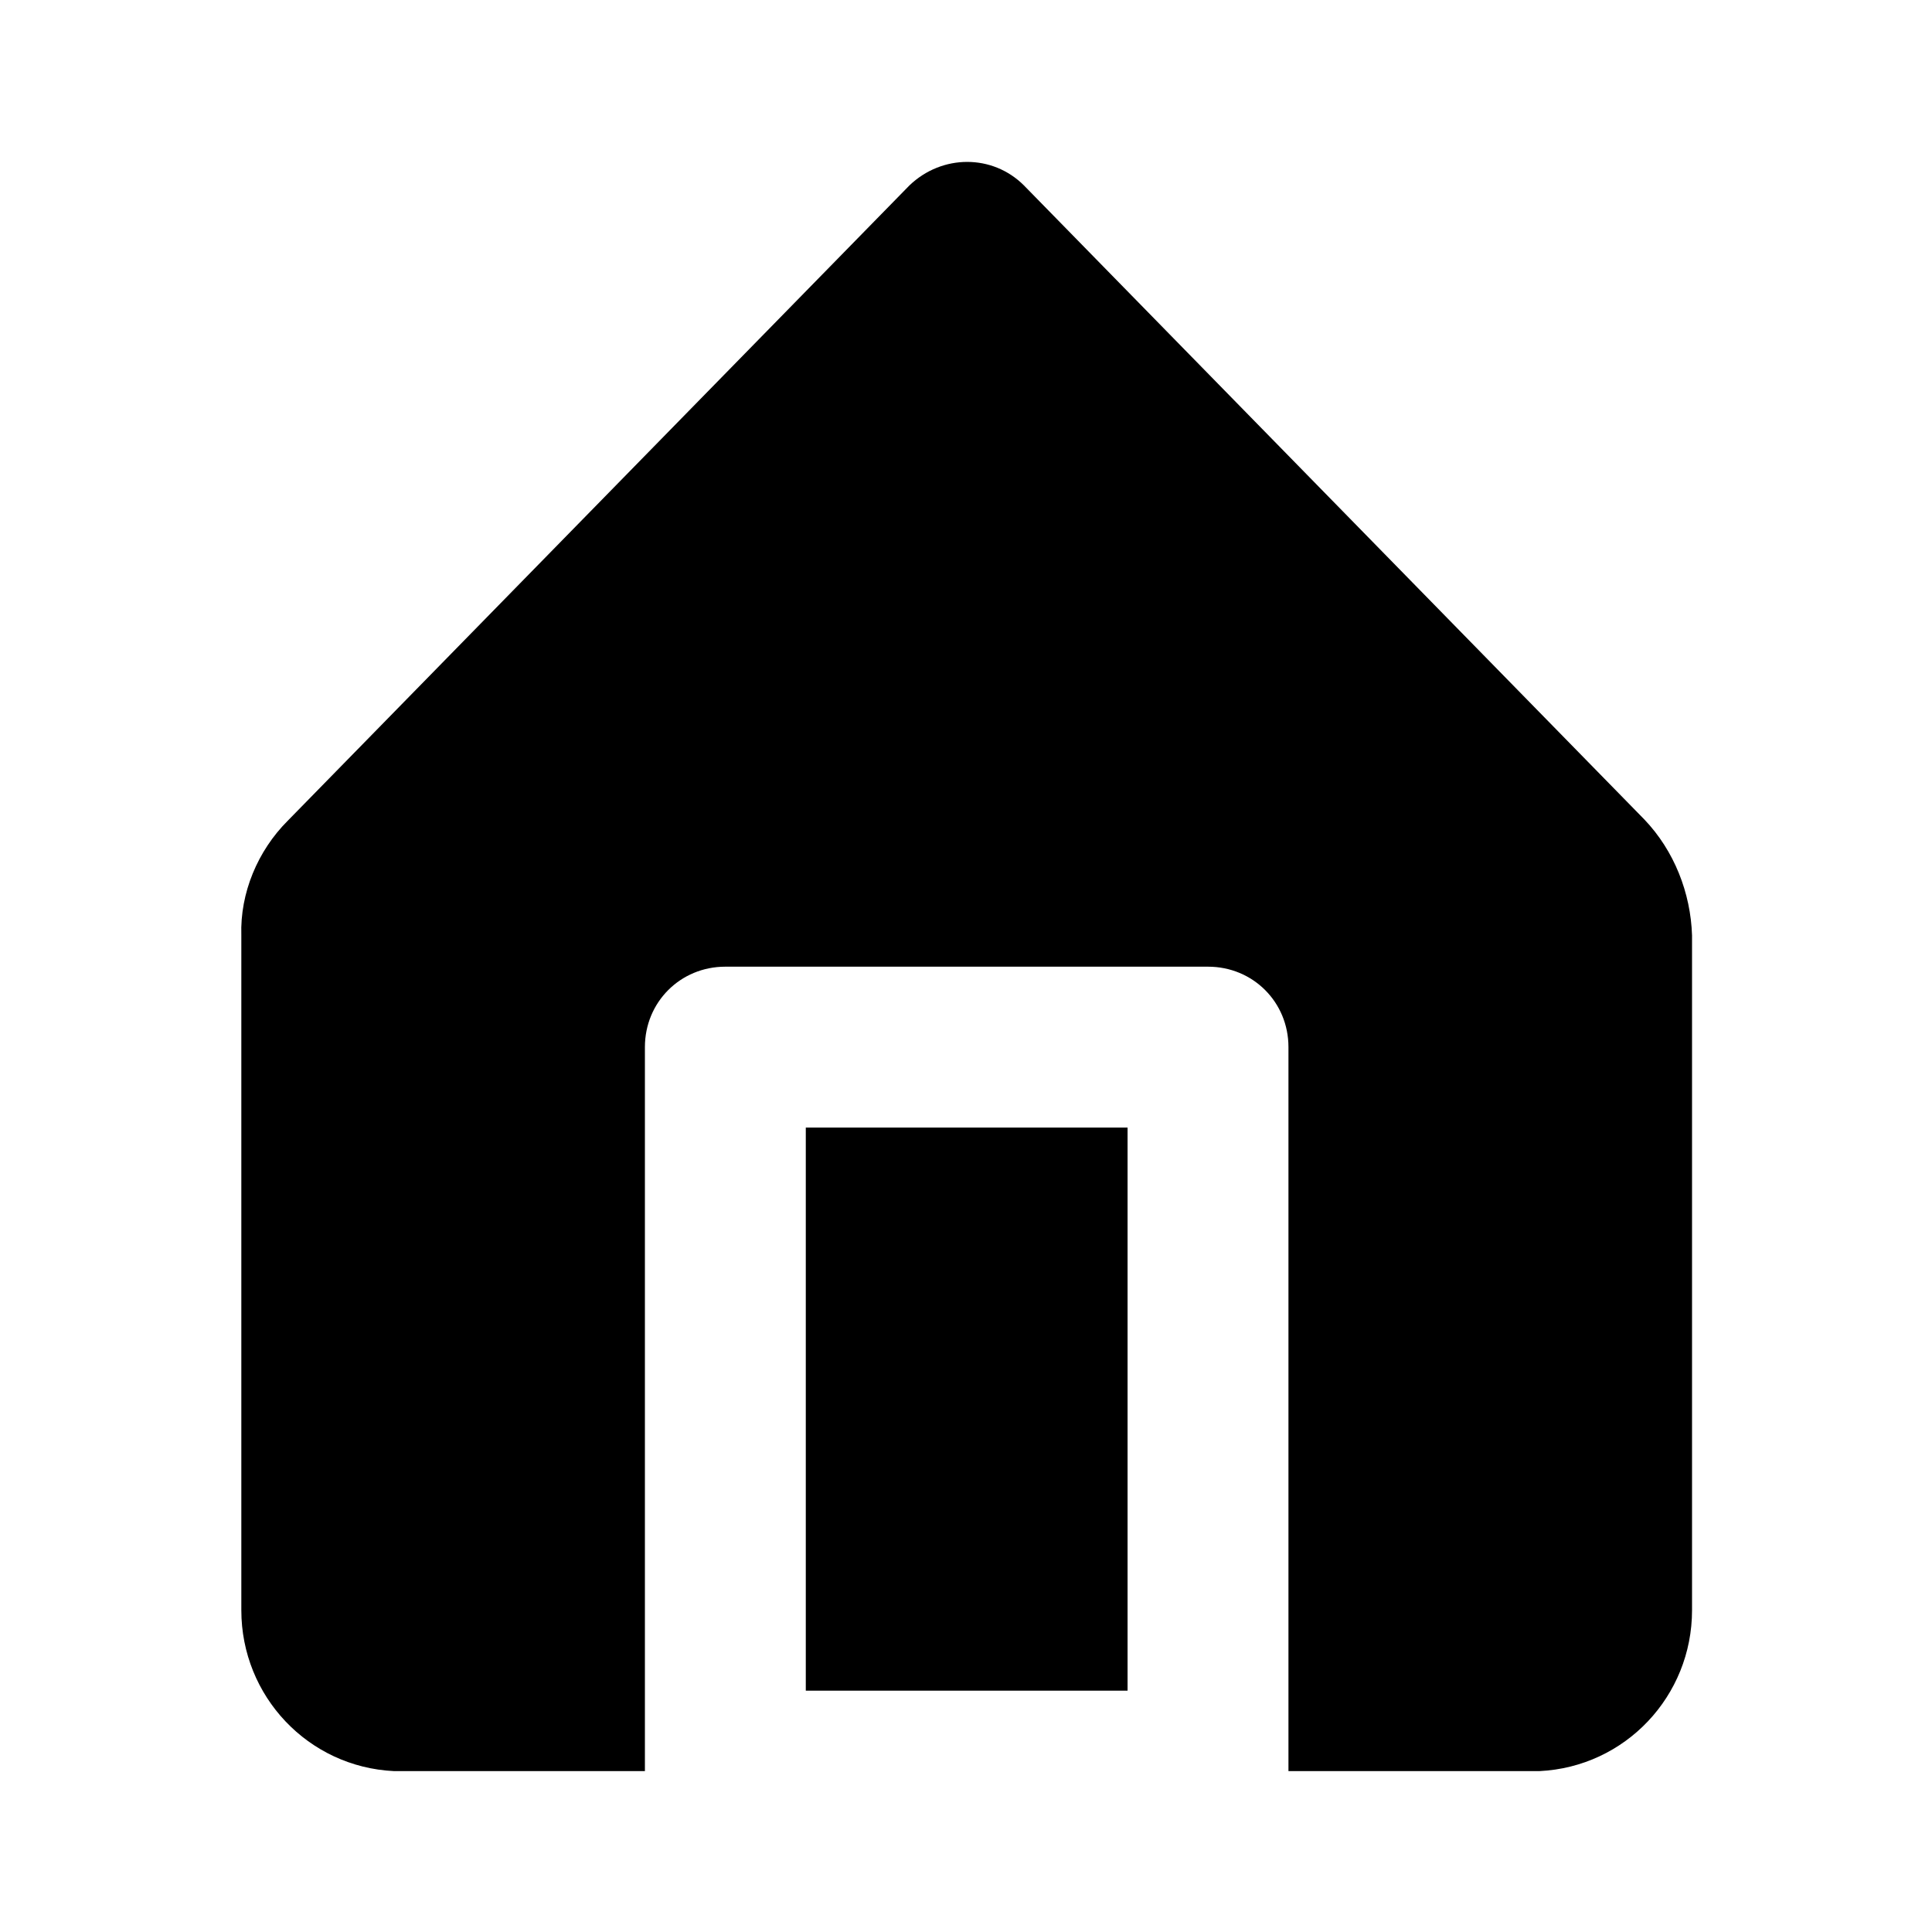
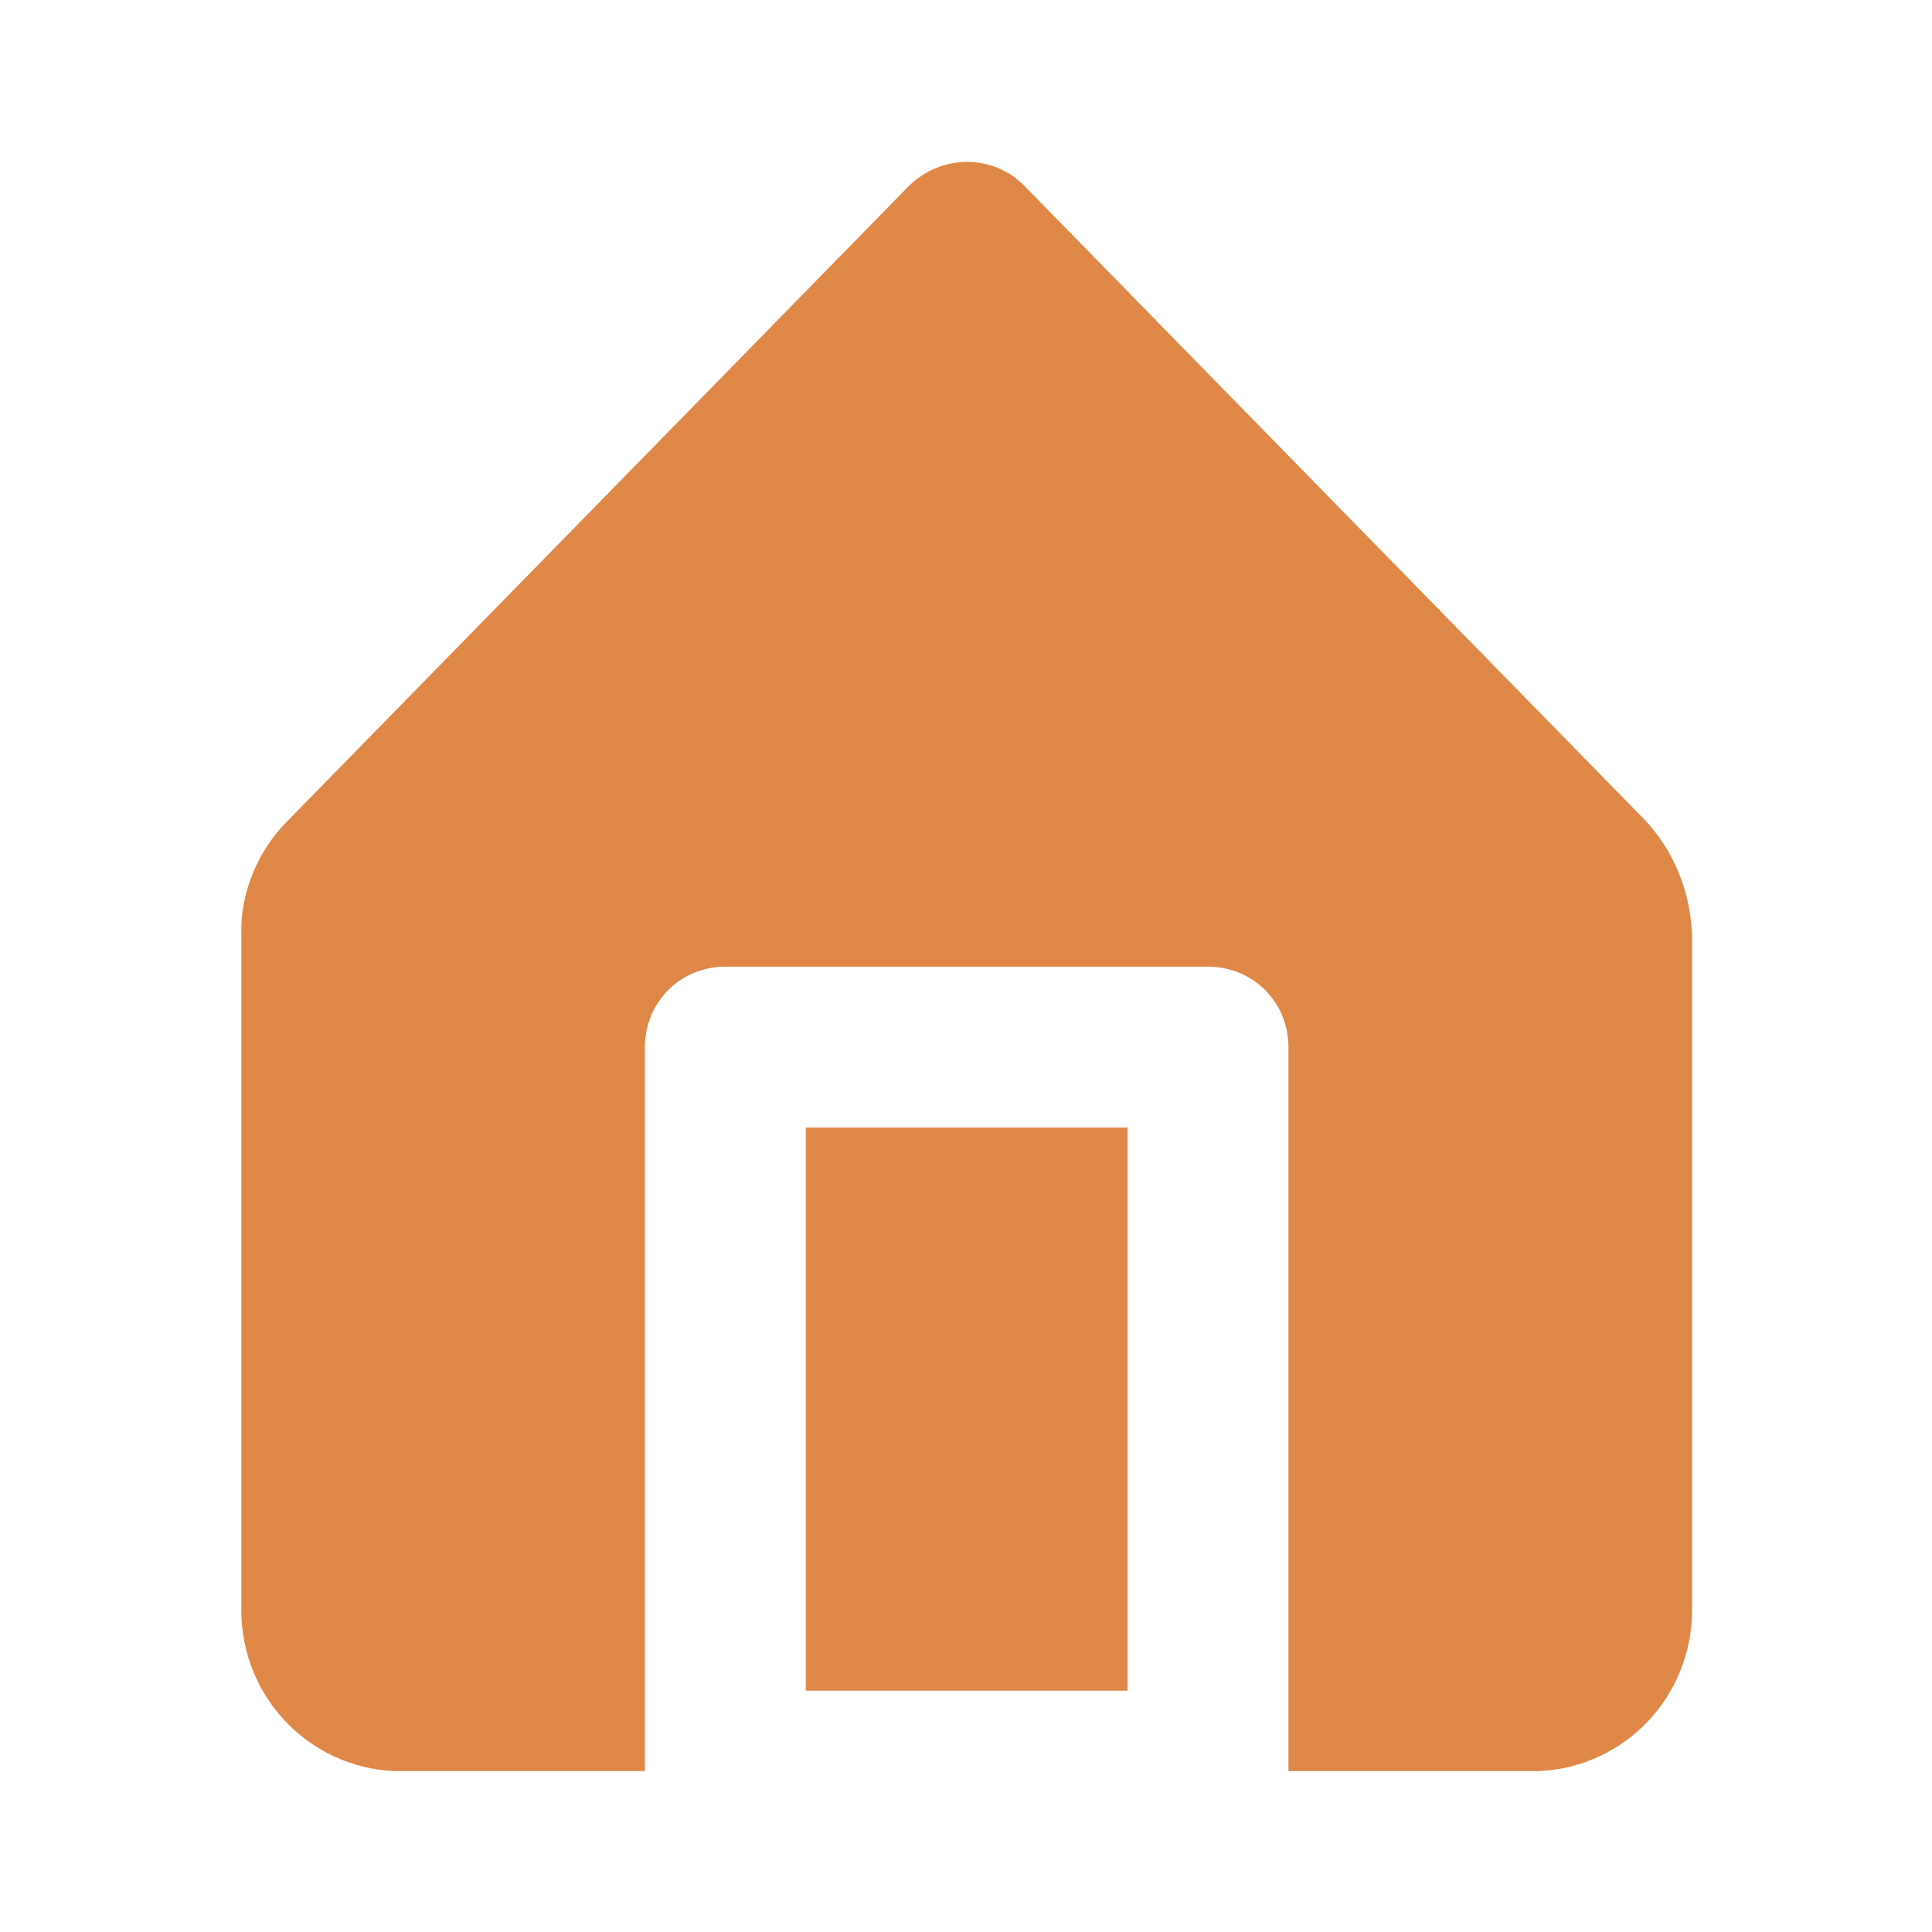
- <svg xmlns="http://www.w3.org/2000/svg" version="1.1" id="Icons" x="0px" y="0px" viewBox="0 0 141.7 141.7" style="enable-background:new 0 0 141.7 141.7;" xml:space="preserve">
+ <svg xmlns="http://www.w3.org/2000/svg" version="1.1" fill="#DF8747" id="Icons" x="0px" y="0px" viewBox="0 0 141.7 141.7" style="enable-background:new 0 0 141.7 141.7;" xml:space="preserve">
  <g id="home_00000170995671973308664690000007326194854010119867_">
    <g>
      <g>
        <rect x="59.1" y="82.7" width="23.6" height="41.3" />
        <path d="M120.6,60.1L75.1,13.6c-2.3-2.3-6-2.3-8.4,0c0,0,0,0,0,0L21.1,60.2c-2.2,2.2-3.5,5.3-3.4,8.4v49.5     c0,6.3,4.9,11.5,11.2,11.8h18.4V76.8c0-3.3,2.6-5.9,5.9-5.9h35.4c3.3,0,5.9,2.6,5.9,5.9v53.1h18.4c6.3-0.3,11.2-5.5,11.2-11.8     V68.6C124,65.5,122.8,62.4,120.6,60.1z" />
      </g>
    </g>
  </g>
</svg>
